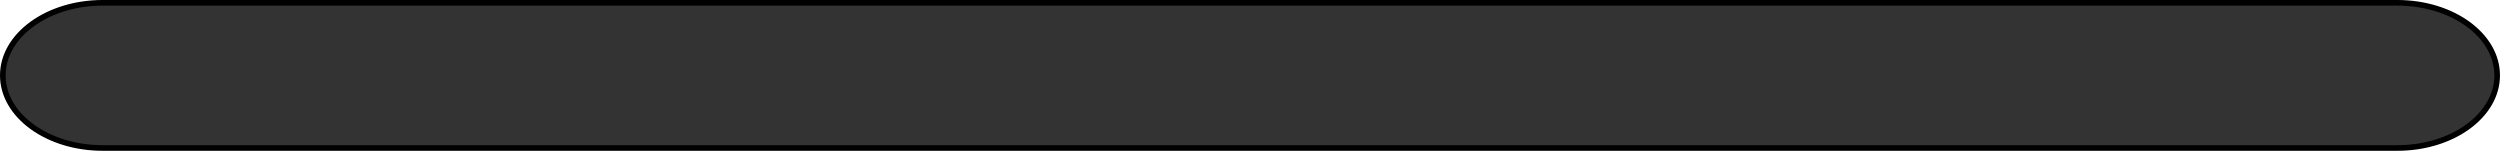
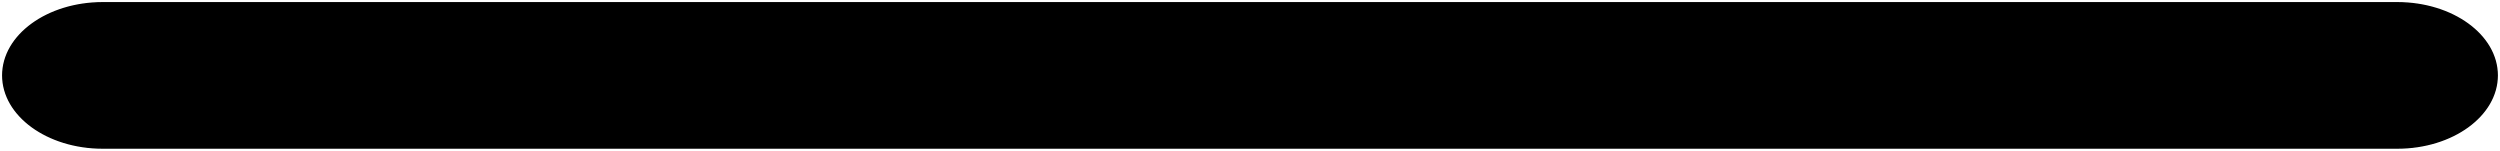
- <svg xmlns="http://www.w3.org/2000/svg" width="39.553mm" height="2.386mm" viewBox="0 0 39.553 2.386" version="1.1" id="svg4394">
-   <defs id="defs4388" />
+ <svg xmlns="http://www.w3.org/2000/svg" version="1.0" id="svg4394" x="0px" y="0px" width="112.119px" height="6.763px" viewBox="0 0 112.119 6.763" enable-background="new 0 0 112.119 6.763" xml:space="preserve">
  <g id="layer1">
-     <g style="display:inline" id="g67105" transform="matrix(0,0.2645833,0.2645833,0,-33.8838,-5.288544)">
-       <rect y="128.233" x="20.156" height="149.154" width="8.681" id="rect67099" style="display:inline;fill:#333333;fill-opacity:1;stroke:#000000;stroke-width:0.336;stroke-linecap:butt;stroke-linejoin:miter;stroke-miterlimit:4;stroke-dasharray:none;stroke-dashoffset:0;stroke-opacity:1" ry="5.972" rx="4.341" />
-       <g id="g67103" transform="translate(-167.1375,-255.2531)" style="display:inline">
-         <g transform="translate(219.2985,-487.6602)" style="display:inline" id="g67101" />
+     <g id="g67105" transform="matrix(0,0.2645833,0.2645833,0,-33.8838,-5.288544)">
+       <path id="rect67099" stroke="#000000" stroke-width="0.252" stroke-miterlimit="3" d="    M32.769,128.542L32.769,128.542c6.795,0,12.304,7.579,12.304,16.928v388.942    c0,9.349-5.509,16.928-12.304,16.928l0,0c-6.795,0-12.304-7.579-12.304-16.928V145.47    C20.465,136.121,25.974,128.542,32.769,128.542z" />
+       <g id="g67103" transform="translate(-167.1375,-255.2531)">
+         <g id="g67101" transform="translate(219.2985,-487.6602)">
+ 			</g>
      </g>
    </g>
  </g>
</svg>
